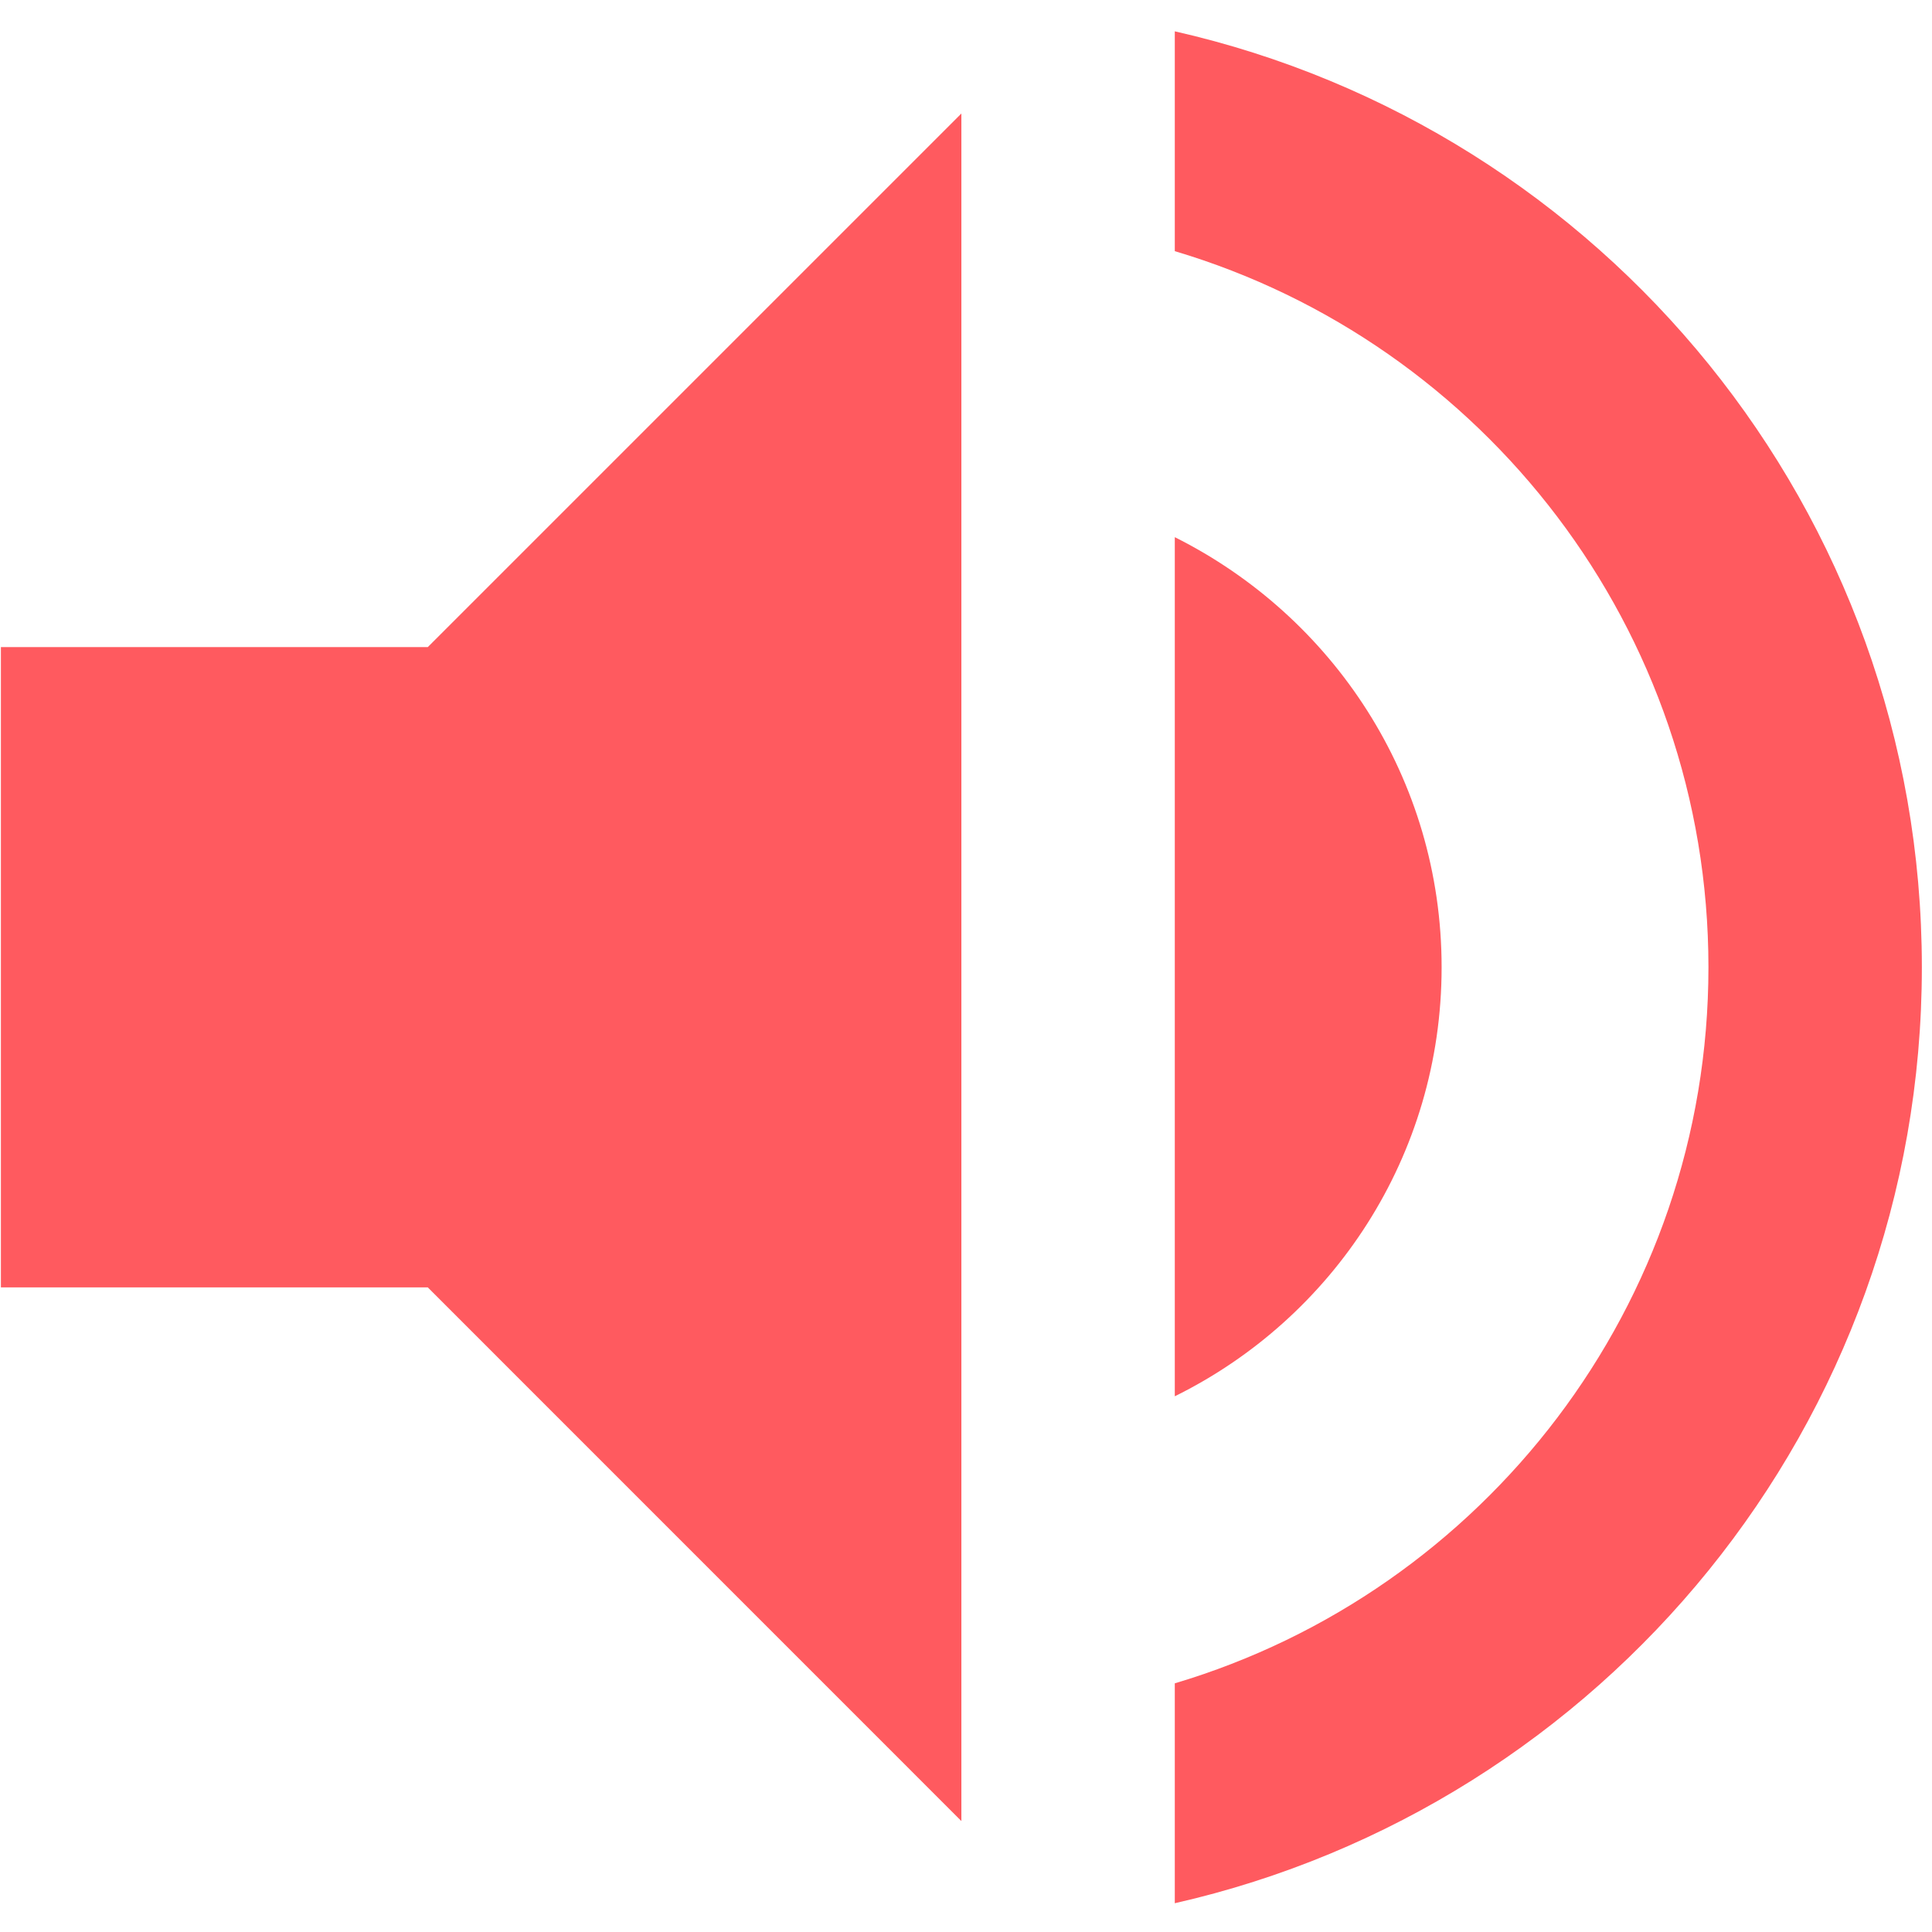
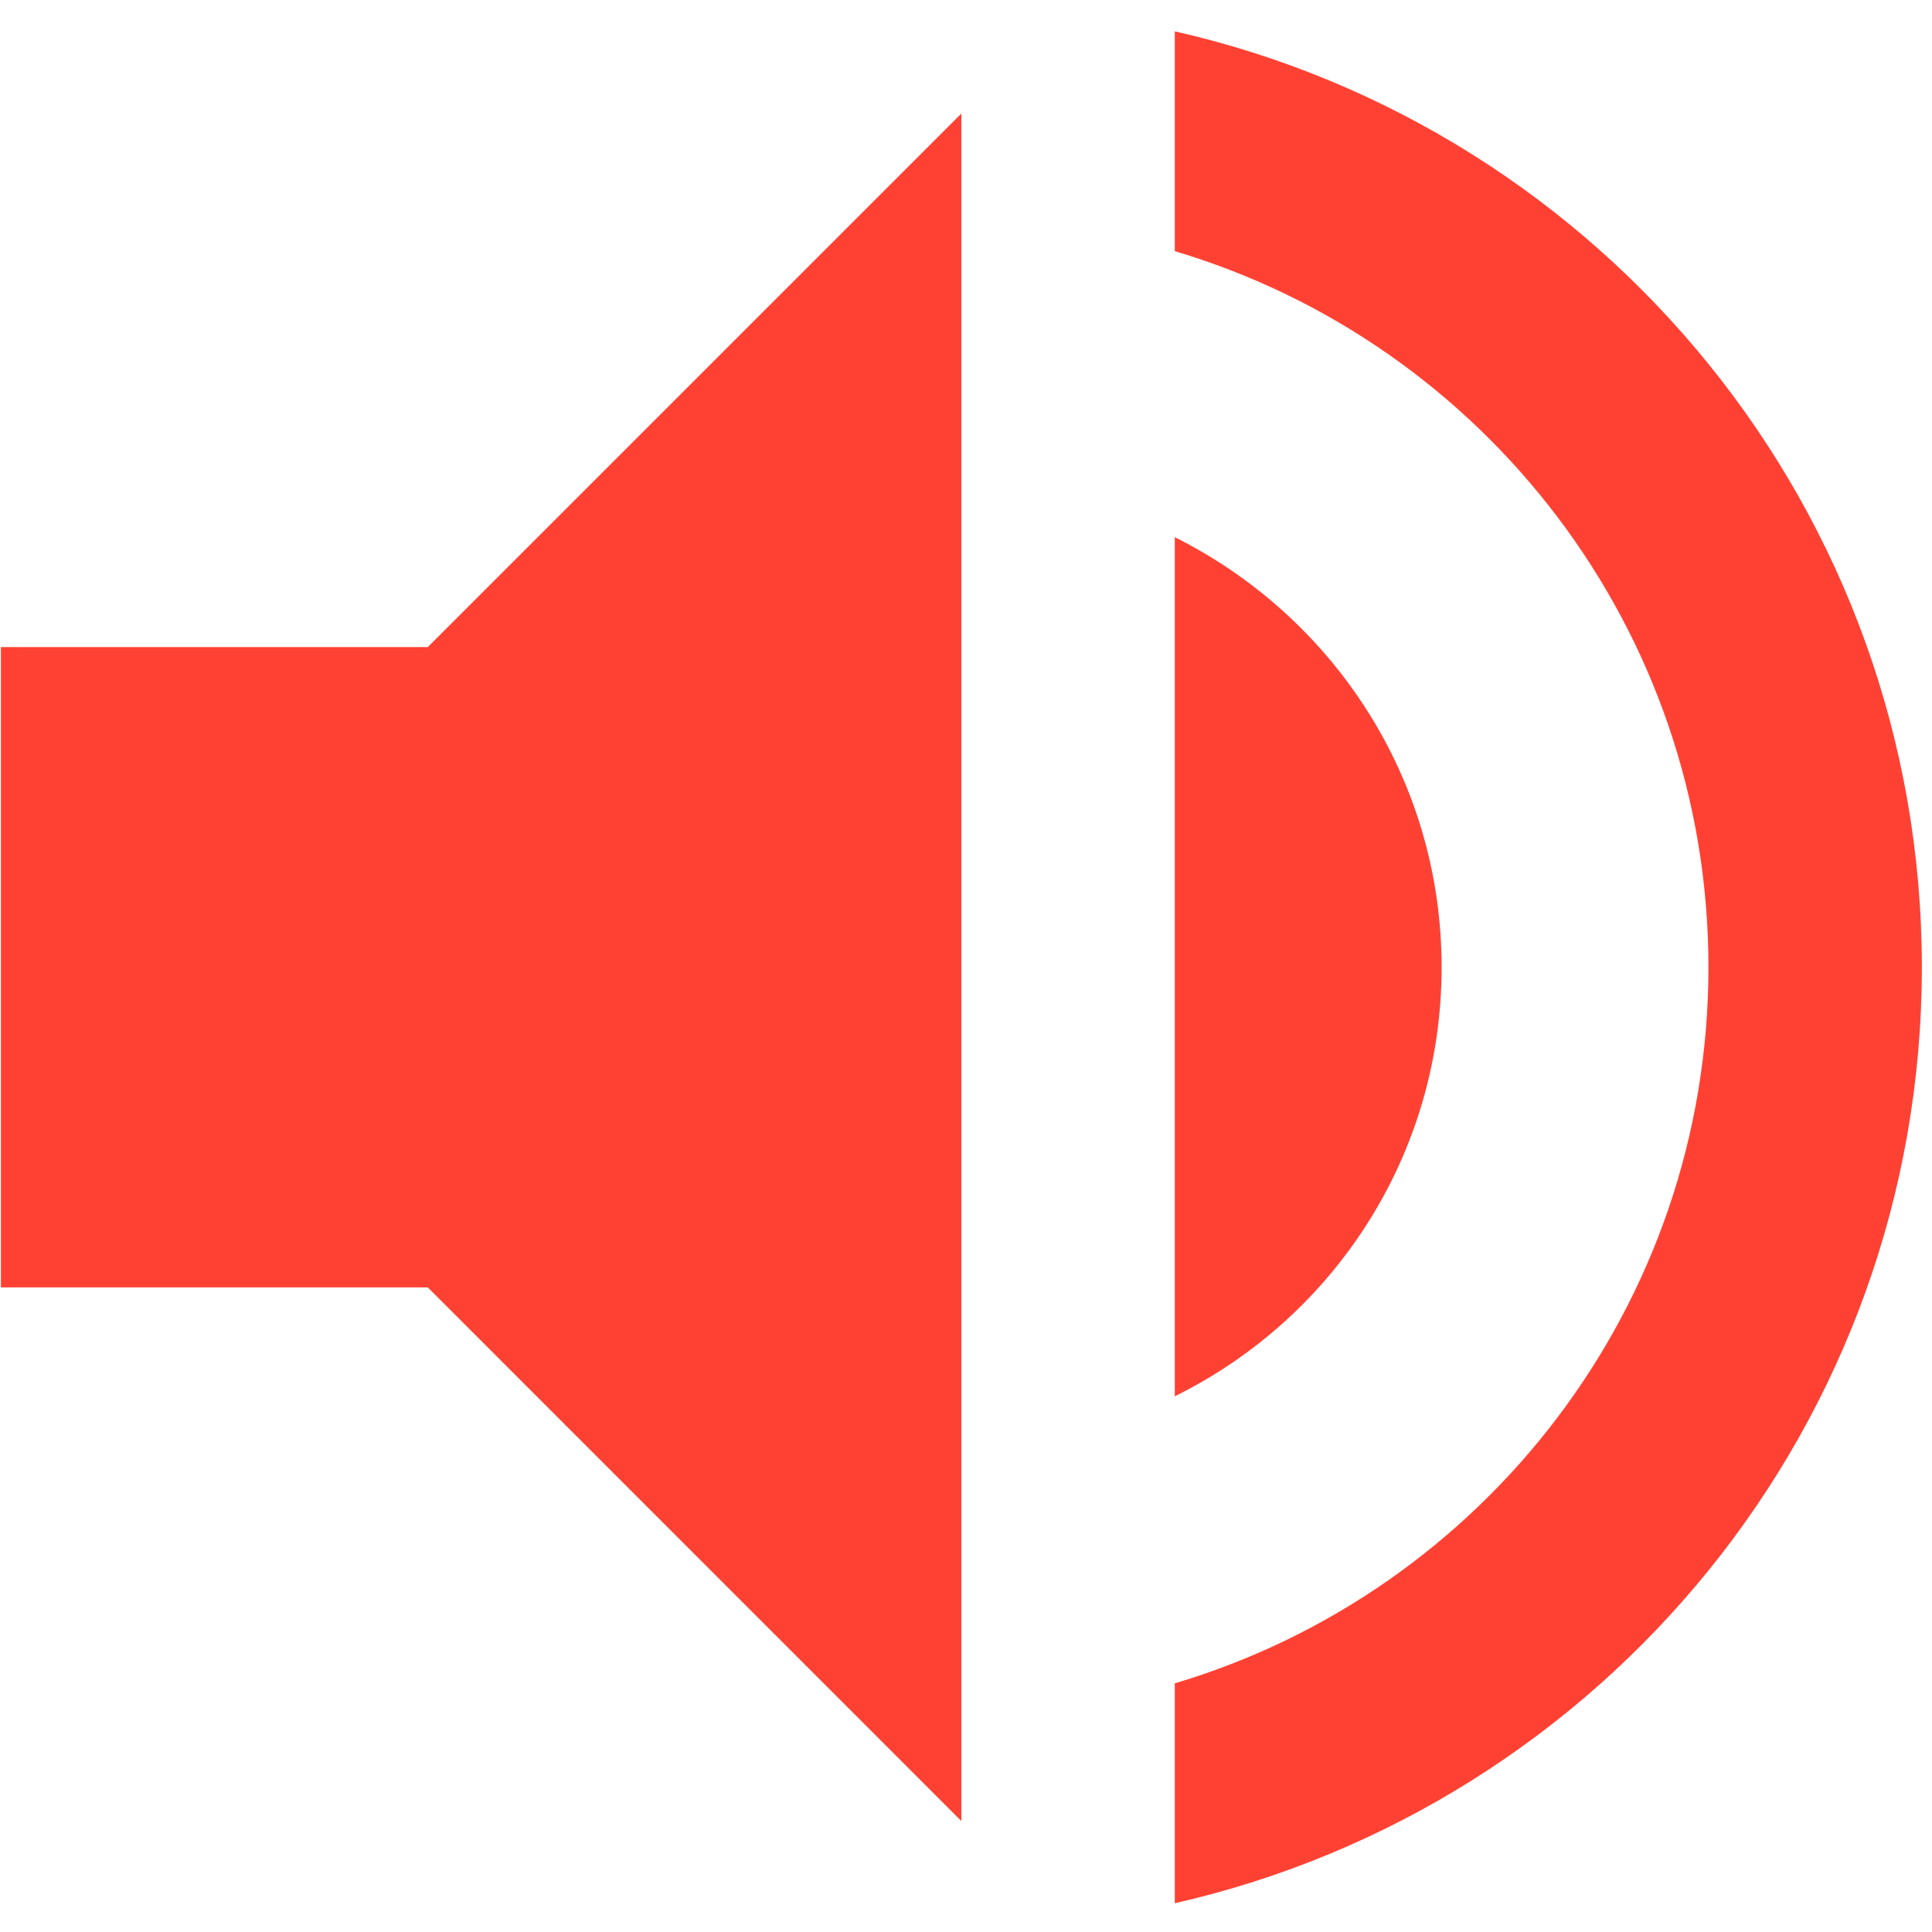
<svg xmlns="http://www.w3.org/2000/svg" width="28px" height="28px" viewBox="0 0 28 28" version="1.1">
  <g id="New" stroke="none" stroke-width="1" fill="none" fill-rule="evenodd">
-     <g id="Detalle" transform="translate(-896, -158)" fill="#ff5a5f" fill-rule="nonzero">
+     <g id="Detalle" transform="translate(-896, -158)" fill="#FF4133" fill-rule="nonzero">
      <path d="M896.013,167.378 L896.013,176.658 L902.2,176.658 L909.933,184.392 L909.933,159.645 L902.2,167.378 L896.013,167.378 Z M916.893,172.018 C916.893,169.28 915.315,166.93 913.026,165.785 L913.026,178.236 C915.315,177.107 916.893,174.756 916.893,172.018 Z M913.026,158.454 L913.026,161.64 C917.496,162.97 920.76,167.115 920.76,172.018 C920.76,176.921 917.496,181.066 913.026,182.396 L913.026,185.583 C919.229,184.175 923.853,178.638 923.853,172.018 C923.853,165.398 919.229,159.861 913.026,158.454 Z" id="listen" />
    </g>
  </g>
</svg>
